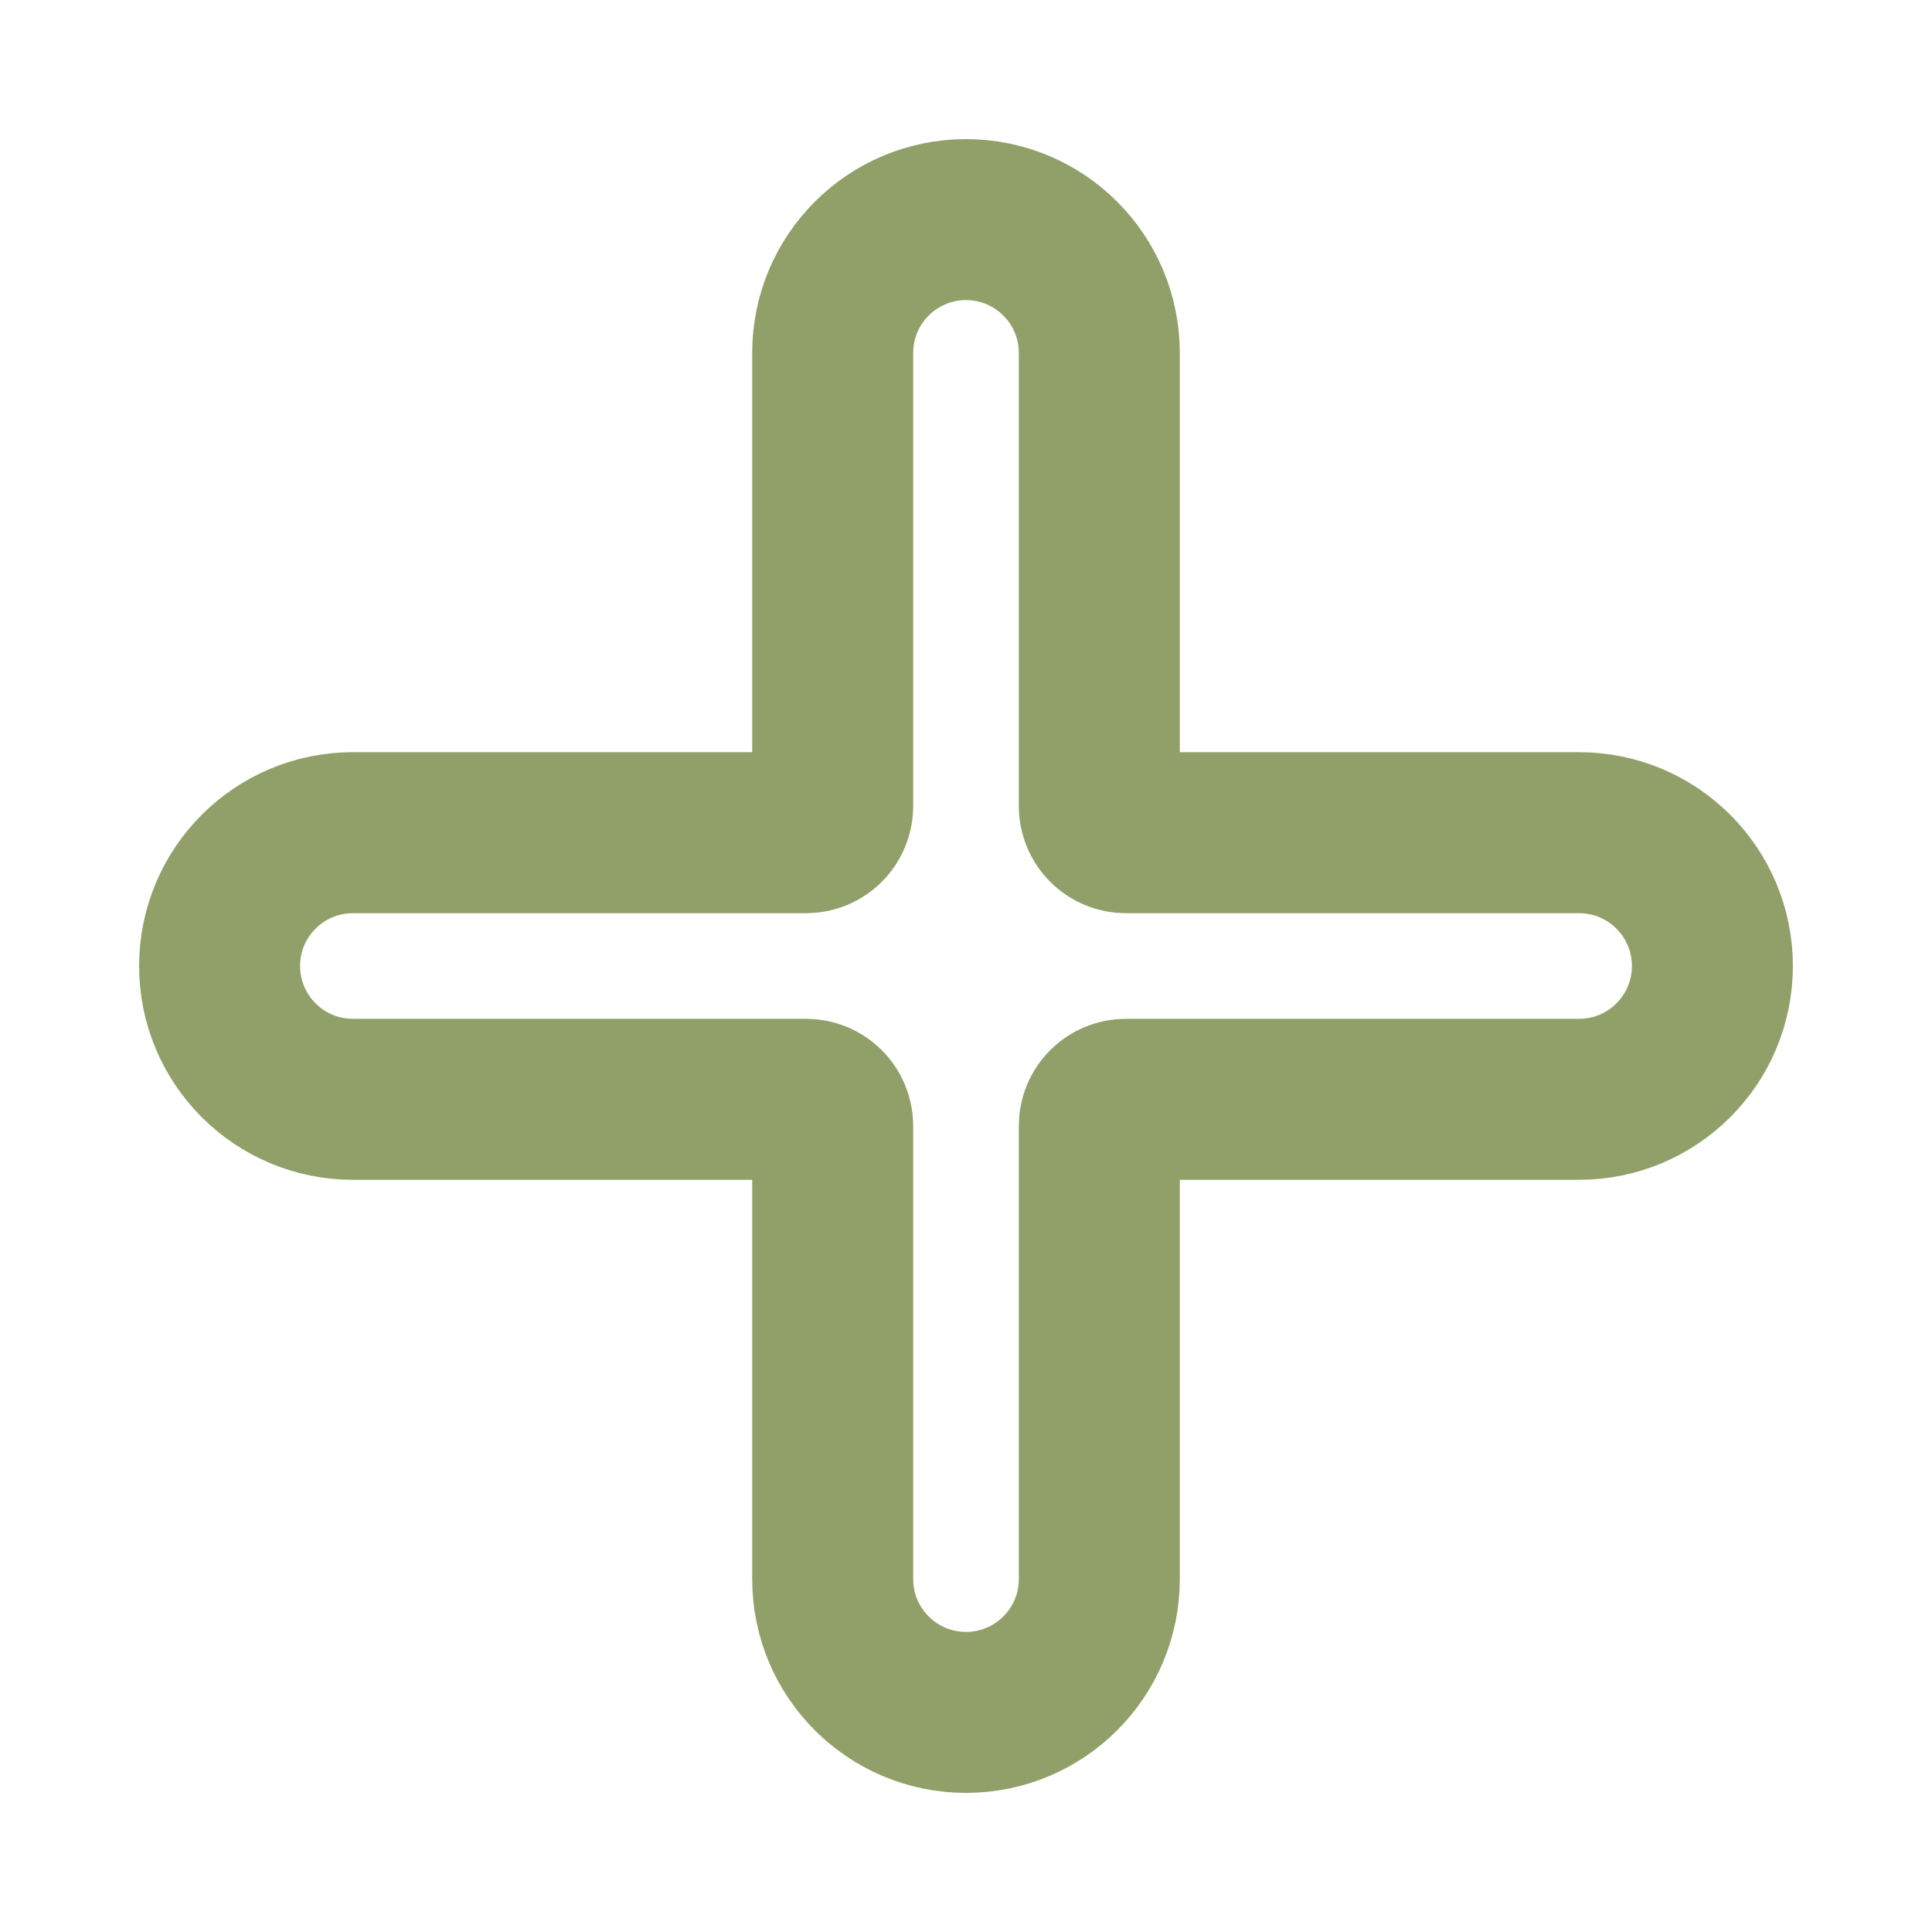
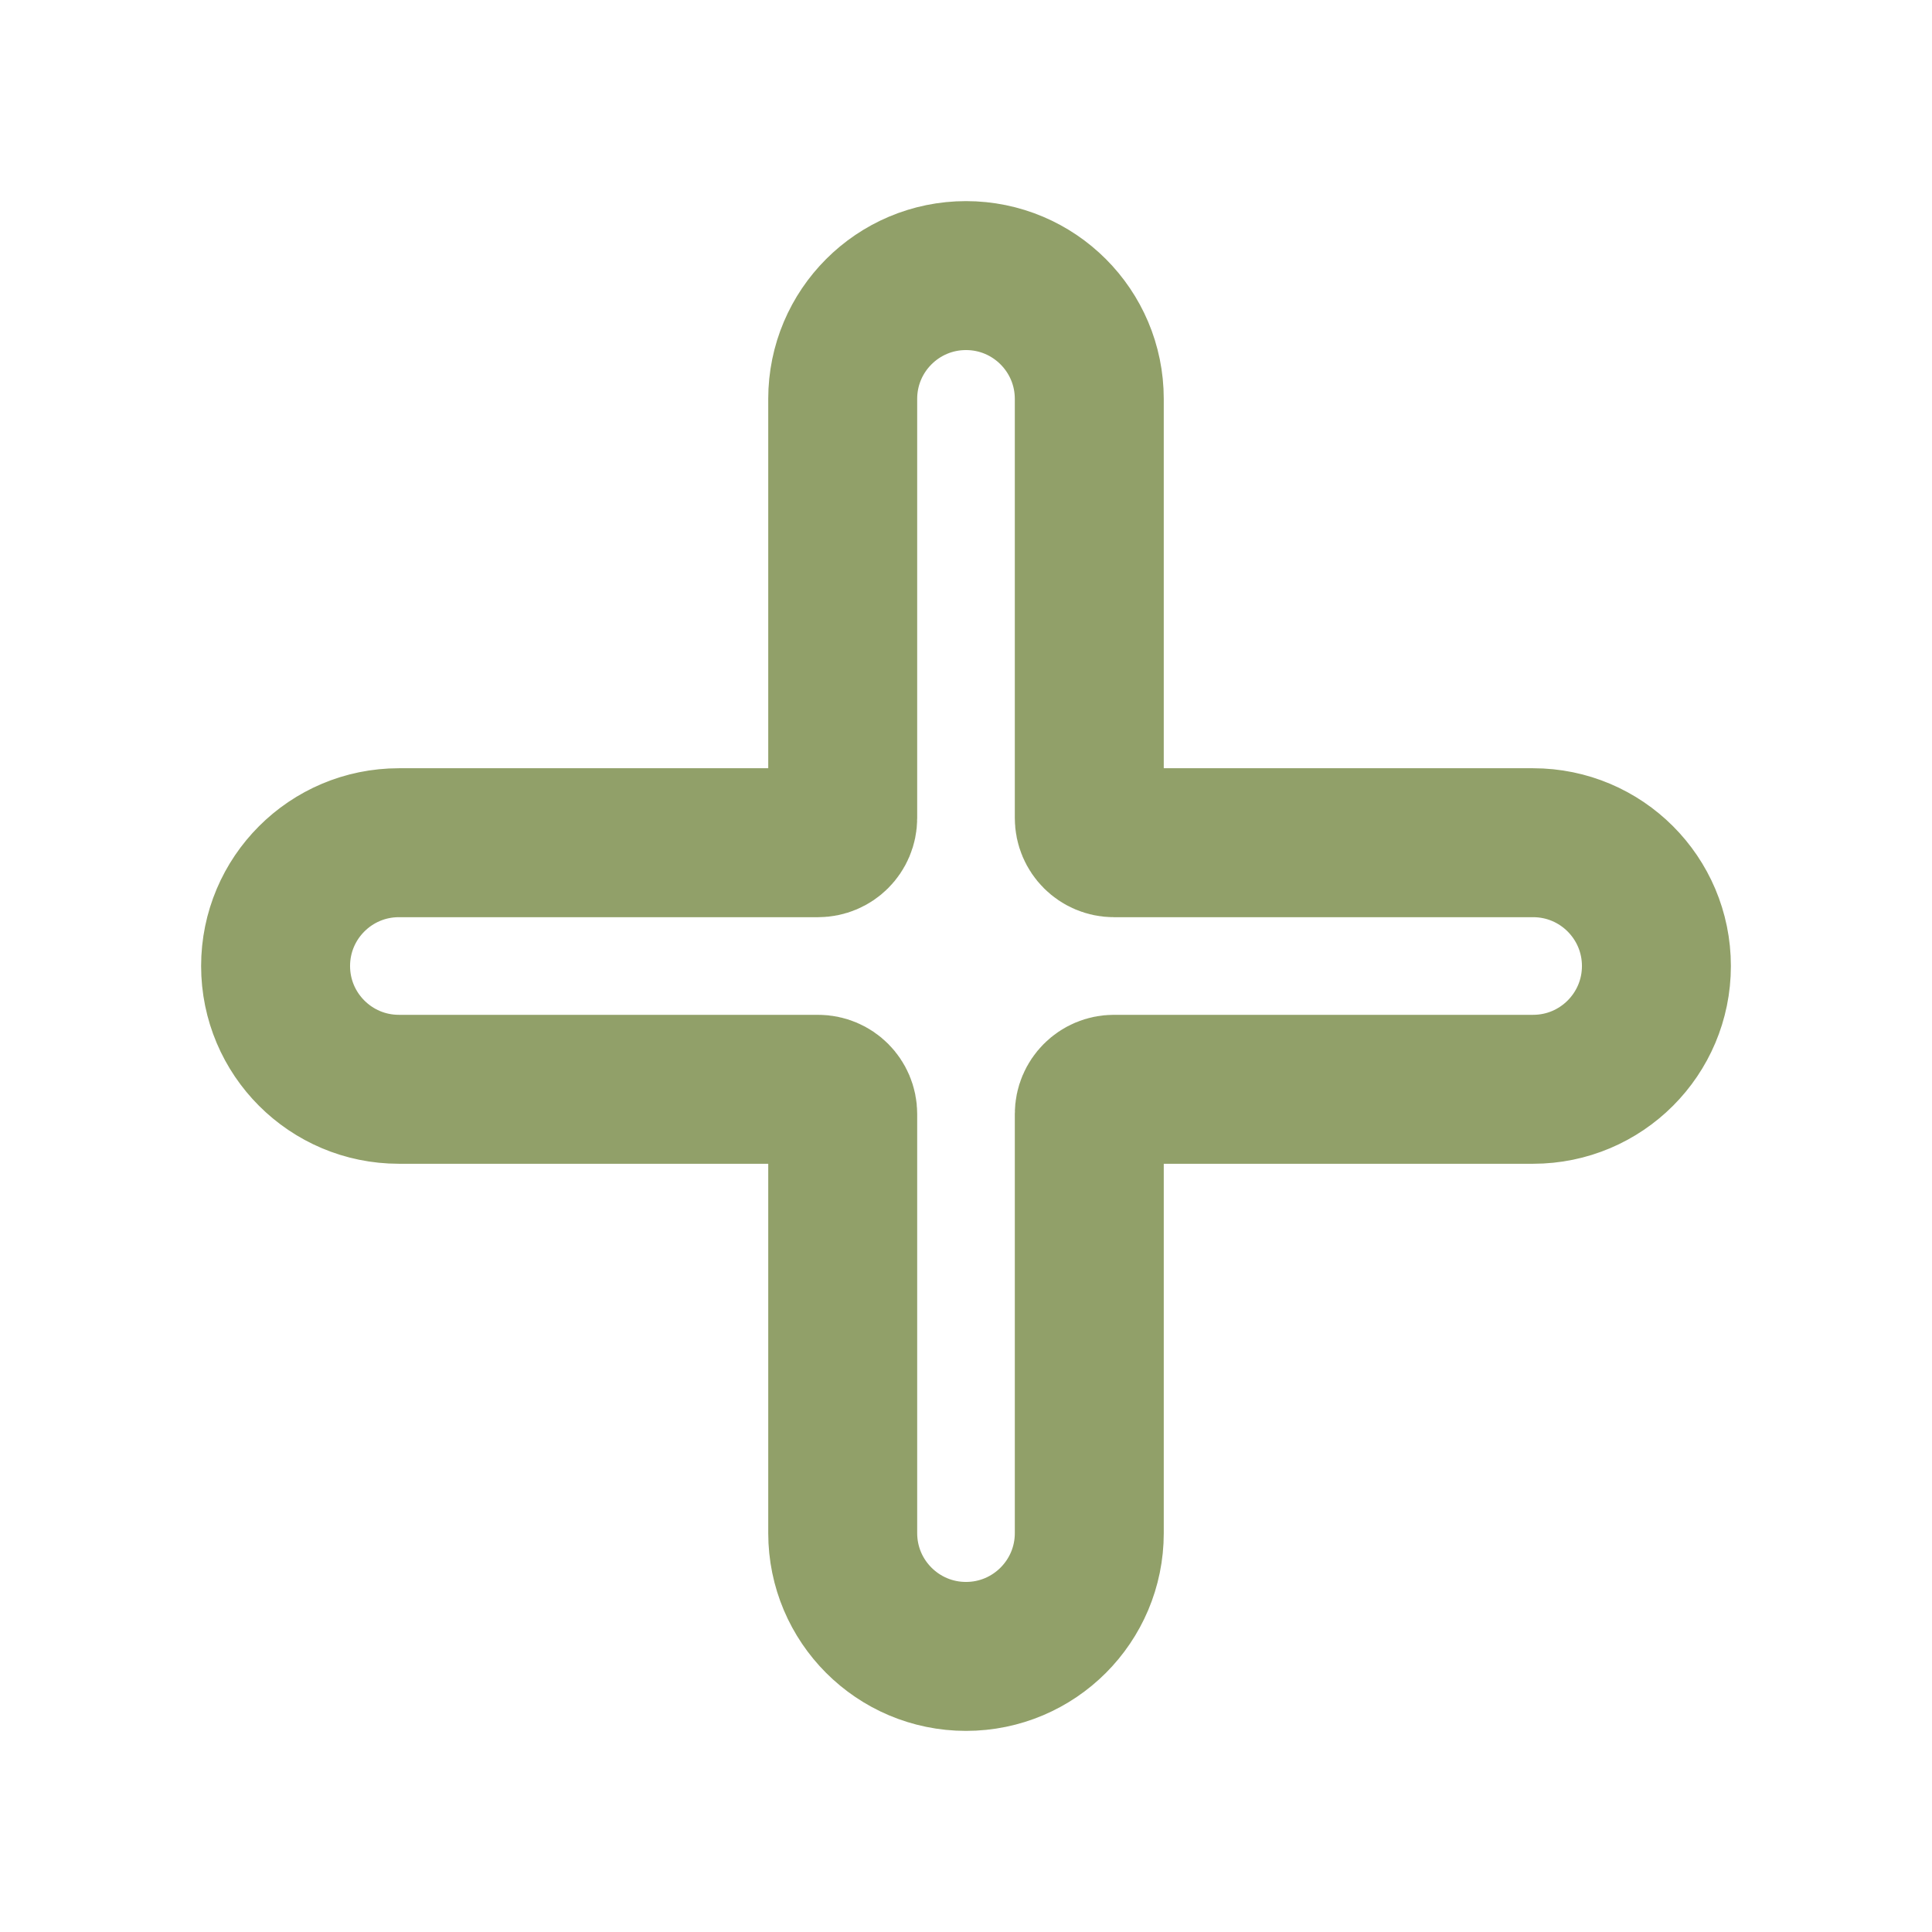
- <svg xmlns="http://www.w3.org/2000/svg" height="9pt" viewBox="0 0 9 9" width="9pt" version="1.1" id="svg5741">
+ <svg xmlns="http://www.w3.org/2000/svg" height="512" viewBox="0 0 384 384" width="512" version="1.1" id="svg5741">
  <defs id="defs5745" />
-   <path d="M 7.356,3.879 H 5.245 c -0.069,0 -0.124,-0.056 -0.124,-0.124 V 1.644 c 0,-0.343 -0.278,-0.621 -0.621,-0.621 -0.343,0 -0.621,0.278 -0.621,0.621 v 2.111 c 0,0.069 -0.056,0.124 -0.124,0.124 H 1.644 c -0.343,0 -0.621,0.278 -0.621,0.621 0,0.343 0.278,0.621 0.621,0.621 H 3.755 c 0.069,0 0.124,0.056 0.124,0.124 v 2.111 c 0,0.343 0.278,0.621 0.621,0.621 0.343,0 0.621,-0.278 0.621,-0.621 V 5.245 c 0,-0.069 0.056,-0.124 0.124,-0.124 h 2.111 c 0.343,0 0.621,-0.278 0.621,-0.621 0,-0.343 -0.278,-0.621 -0.621,-0.621 z m 0,0" id="path5739" style="fill:none;fill-opacity:1;stroke:#91a069;stroke-width:0.75;stroke-opacity:1;stroke-miterlimit:4;stroke-dasharray:none" />
+   <path d="m 304.72,167.496 h -83.315 c -2.708,0 -4.901,-2.195 -4.901,-4.901 V 79.28 c 0,-13.532 -10.972,-24.504 -24.504,-24.504 -13.533,0 -24.505,10.972 -24.505,24.504 v 83.315 c 0,2.708 -2.195,4.901 -4.901,4.901 H 79.28 c -13.532,0 -24.504,10.972 -24.504,24.504 0,13.533 10.972,24.505 24.504,24.505 h 83.315 c 2.708,0 4.901,2.195 4.901,4.901 v 83.315 c 0,13.532 10.972,24.504 24.505,24.504 13.532,0 24.504,-10.972 24.504,-24.504 v -83.315 c 0,-2.708 2.195,-4.901 4.901,-4.901 h 83.315 c 13.532,0 24.504,-10.972 24.504,-24.504 0,-13.533 -10.972,-24.505 -24.504,-24.505 z m 0,0" id="path5739" style="fill:none;fill-opacity:1;stroke:#91a069;stroke-width:29.605;stroke-miterlimit:4;stroke-dasharray:none;stroke-opacity:1" />
</svg>
